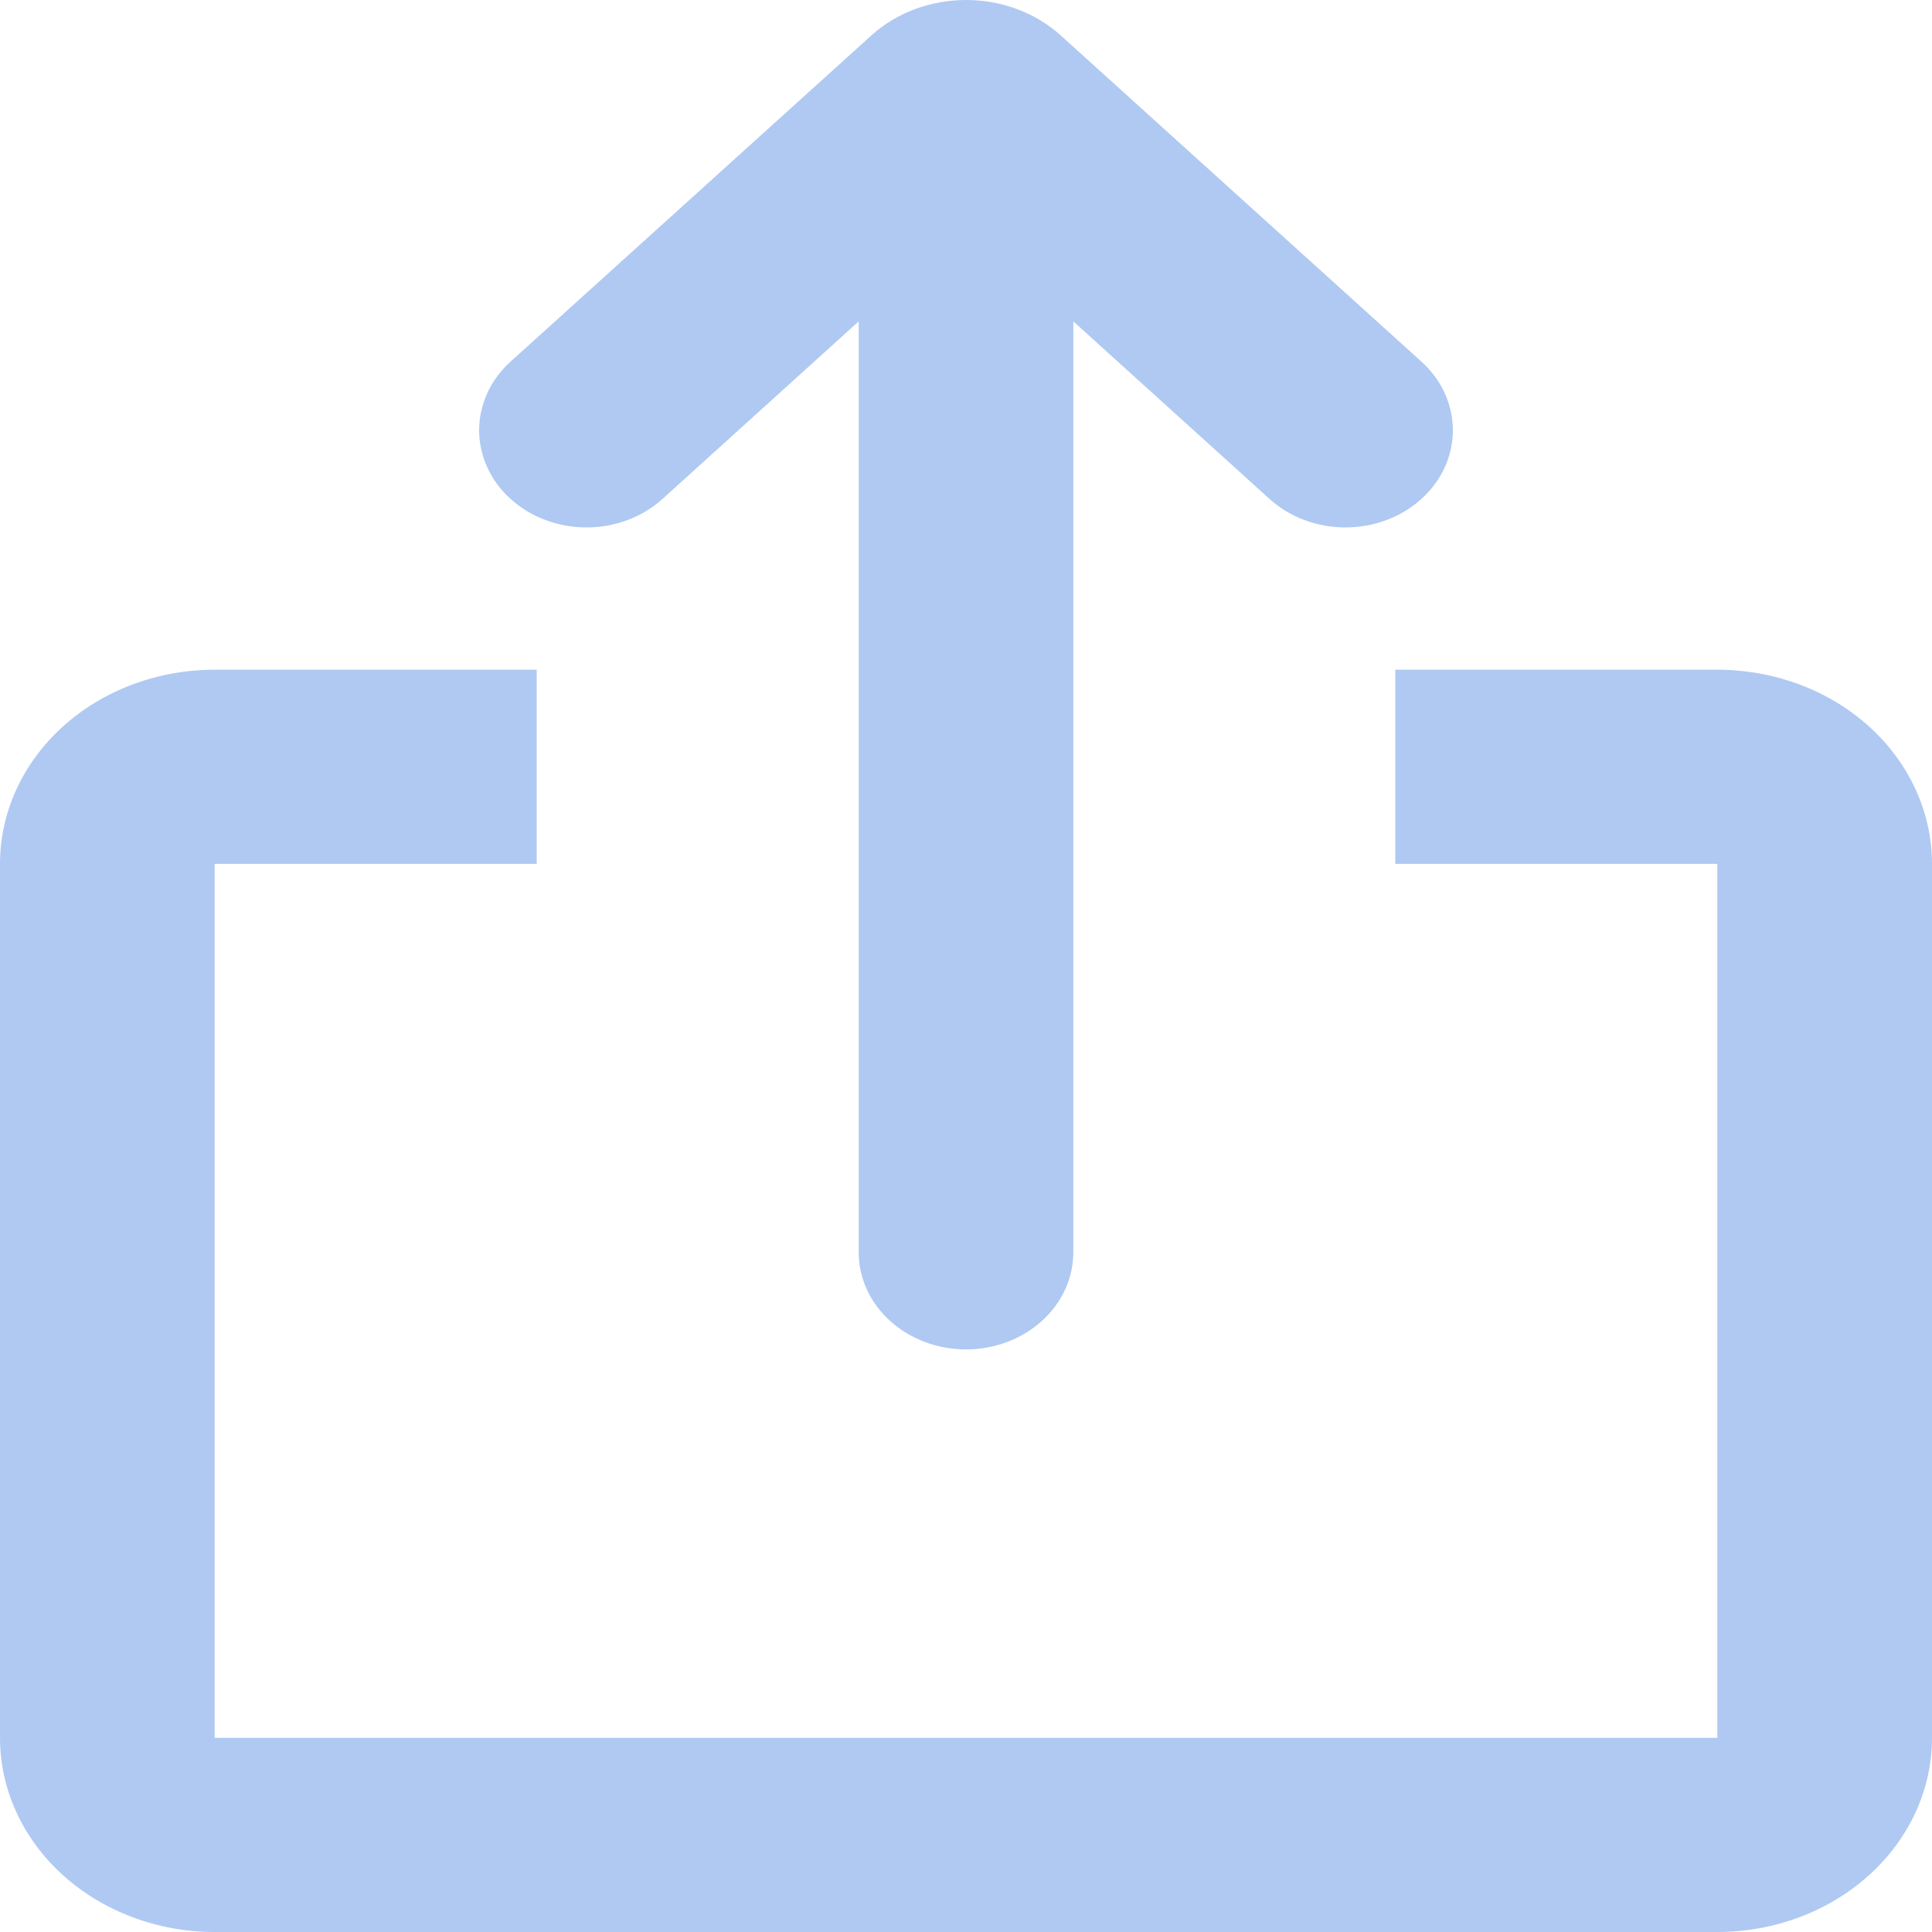
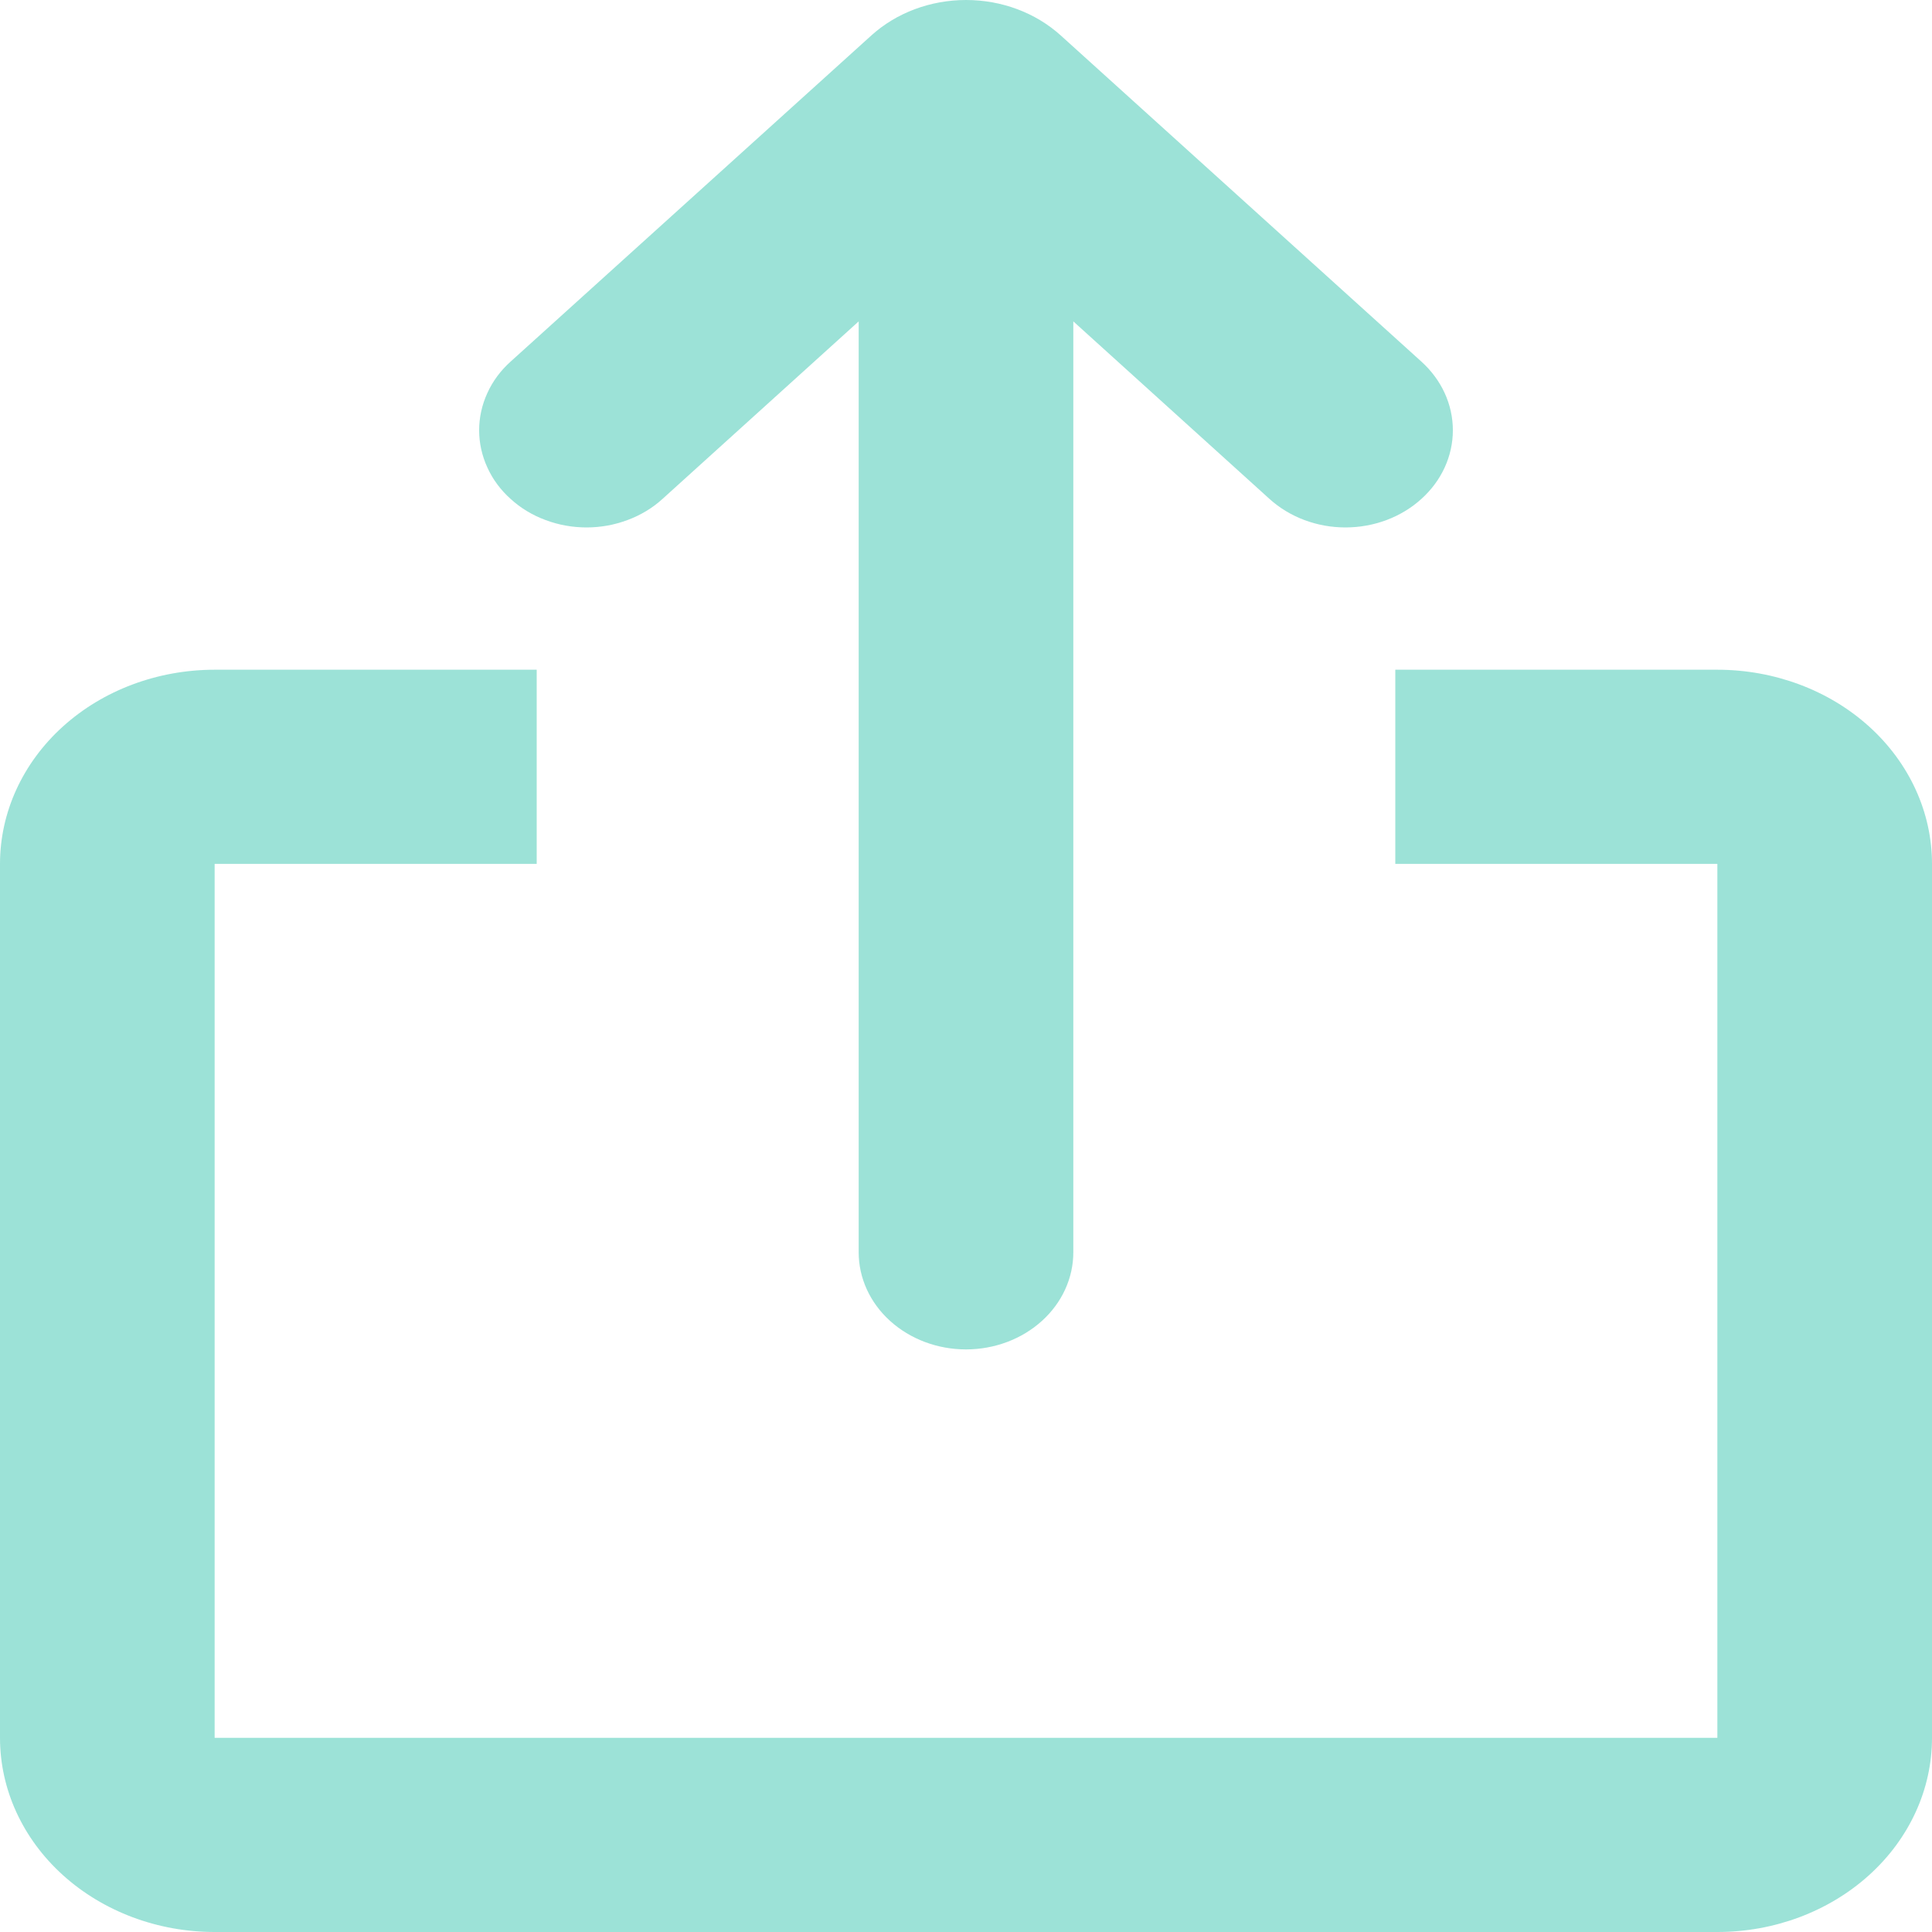
<svg xmlns="http://www.w3.org/2000/svg" width="20" height="20" viewBox="0 0 20 20" fill="none">
-   <path d="M5.556 6.933V8.943H2.222V17.99H17.778V8.943H14.444V6.933H17.778C18.367 6.933 18.932 7.144 19.349 7.521C19.766 7.898 20 8.41 20 8.943V17.99C20 18.523 19.766 19.034 19.349 19.411C18.932 19.788 18.367 20 17.778 20H2.222C1.633 20 1.068 19.788 0.651 19.411C0.234 19.034 0 18.523 0 17.99V8.943C0 8.41 0.234 7.898 0.651 7.521C1.068 7.144 1.633 6.933 2.222 6.933H5.556ZM10.982 0.368L14.714 3.743C14.923 3.932 15.04 4.187 15.04 4.454C15.04 4.721 14.923 4.977 14.714 5.165C14.506 5.354 14.223 5.46 13.928 5.46C13.633 5.46 13.351 5.354 13.142 5.165L11.111 3.327V12.964C11.111 13.23 10.994 13.486 10.786 13.674C10.577 13.863 10.295 13.969 10 13.969C9.705 13.969 9.423 13.863 9.214 13.674C9.006 13.486 8.889 13.23 8.889 12.964V3.327L6.858 5.165C6.755 5.259 6.632 5.333 6.497 5.383C6.362 5.434 6.218 5.46 6.072 5.46C5.926 5.46 5.781 5.434 5.646 5.383C5.511 5.333 5.389 5.259 5.286 5.165C5.182 5.072 5.1 4.961 5.045 4.839C4.989 4.717 4.96 4.586 4.96 4.454C4.96 4.322 4.989 4.191 5.045 4.069C5.1 3.947 5.182 3.836 5.286 3.743L9.019 0.368C9.279 0.132 9.632 0 10.001 0C10.369 0 10.722 0.132 10.982 0.368Z" fill="#387ADF" fill-opacity="0.4" />
+   <path d="M5.556 6.933V8.943H2.222V17.99H17.778V8.943H14.444V6.933H17.778C18.367 6.933 18.932 7.144 19.349 7.521C19.766 7.898 20 8.41 20 8.943V17.99C20 18.523 19.766 19.034 19.349 19.411C18.932 19.788 18.367 20 17.778 20H2.222C1.633 20 1.068 19.788 0.651 19.411C0.234 19.034 0 18.523 0 17.99V8.943C0 8.41 0.234 7.898 0.651 7.521C1.068 7.144 1.633 6.933 2.222 6.933H5.556ZM10.982 0.368L14.714 3.743C14.923 3.932 15.04 4.187 15.04 4.454C15.04 4.721 14.923 4.977 14.714 5.165C14.506 5.354 14.223 5.46 13.928 5.46C13.633 5.46 13.351 5.354 13.142 5.165L11.111 3.327V12.964C11.111 13.23 10.994 13.486 10.786 13.674C10.577 13.863 10.295 13.969 10 13.969C9.705 13.969 9.423 13.863 9.214 13.674C9.006 13.486 8.889 13.23 8.889 12.964V3.327L6.858 5.165C6.755 5.259 6.632 5.333 6.497 5.383C6.362 5.434 6.218 5.46 6.072 5.46C5.926 5.46 5.781 5.434 5.646 5.383C5.511 5.333 5.389 5.259 5.286 5.165C5.182 5.072 5.1 4.961 5.045 4.839C4.989 4.717 4.96 4.586 4.96 4.454C4.96 4.322 4.989 4.191 5.045 4.069C5.1 3.947 5.182 3.836 5.286 3.743L9.019 0.368C9.279 0.132 9.632 0 10.001 0C10.369 0 10.722 0.132 10.982 0.368Z" fill="#08b69b" fill-opacity="0.4" />
</svg>
